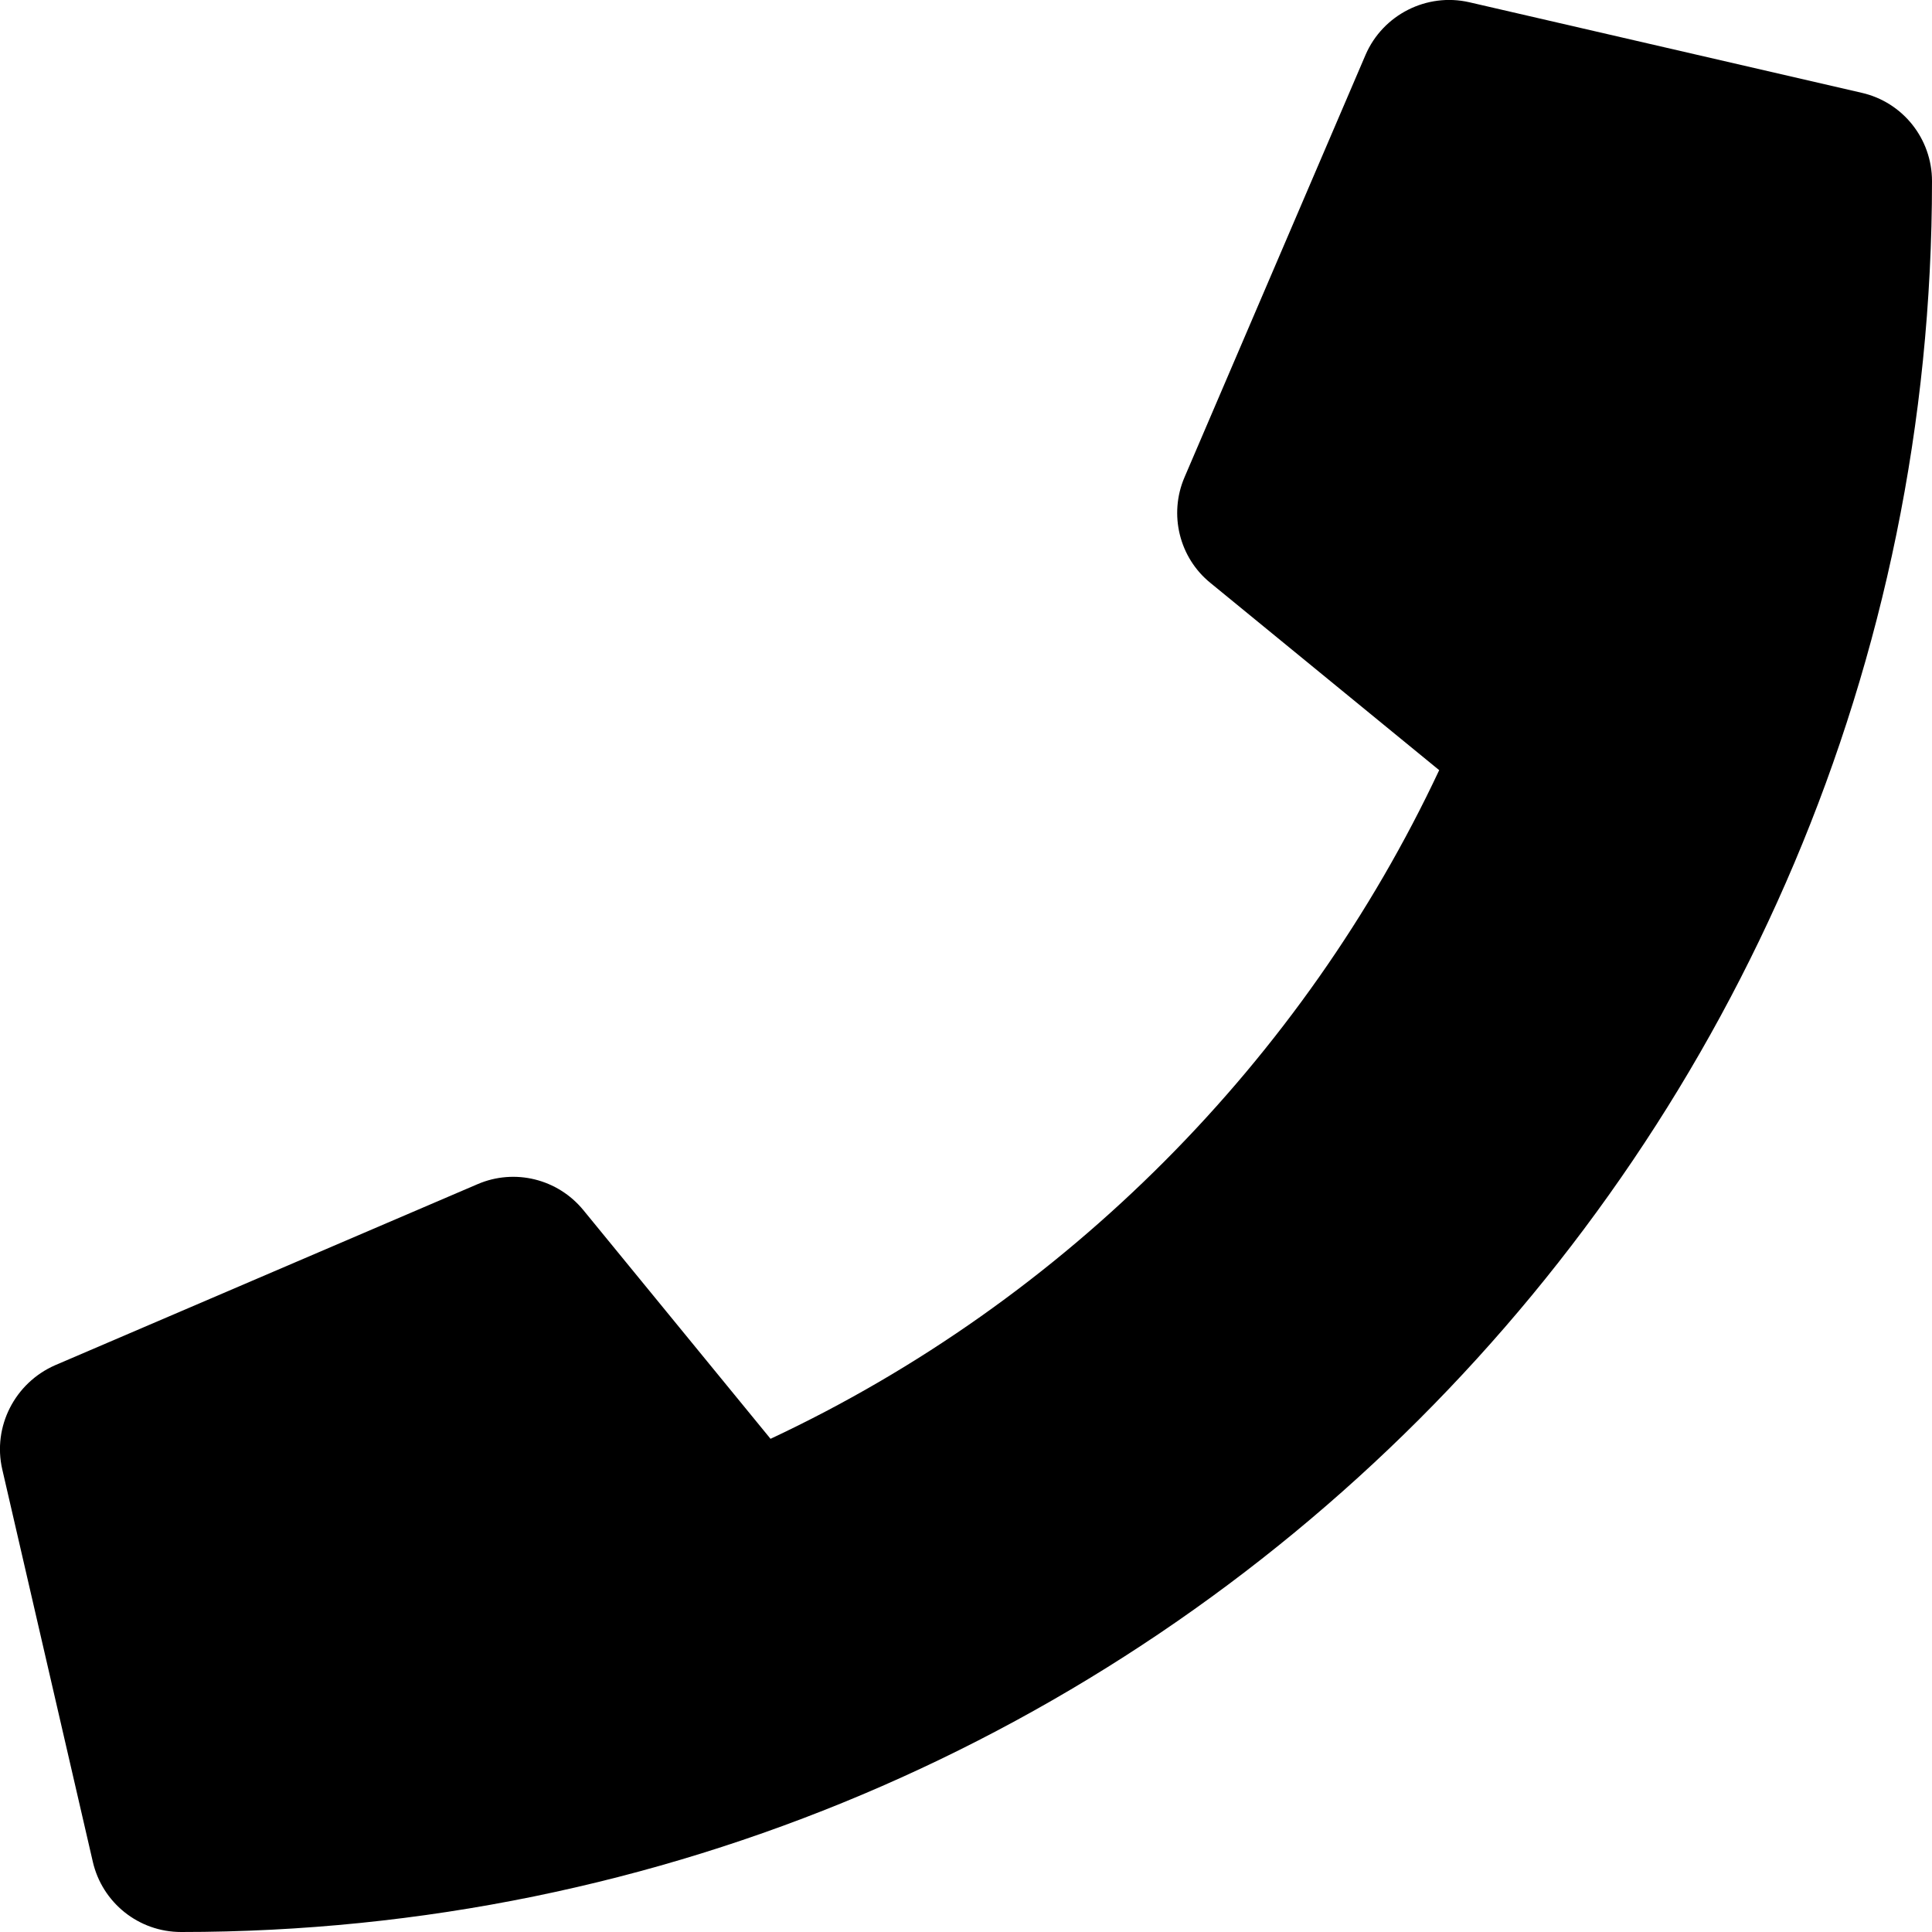
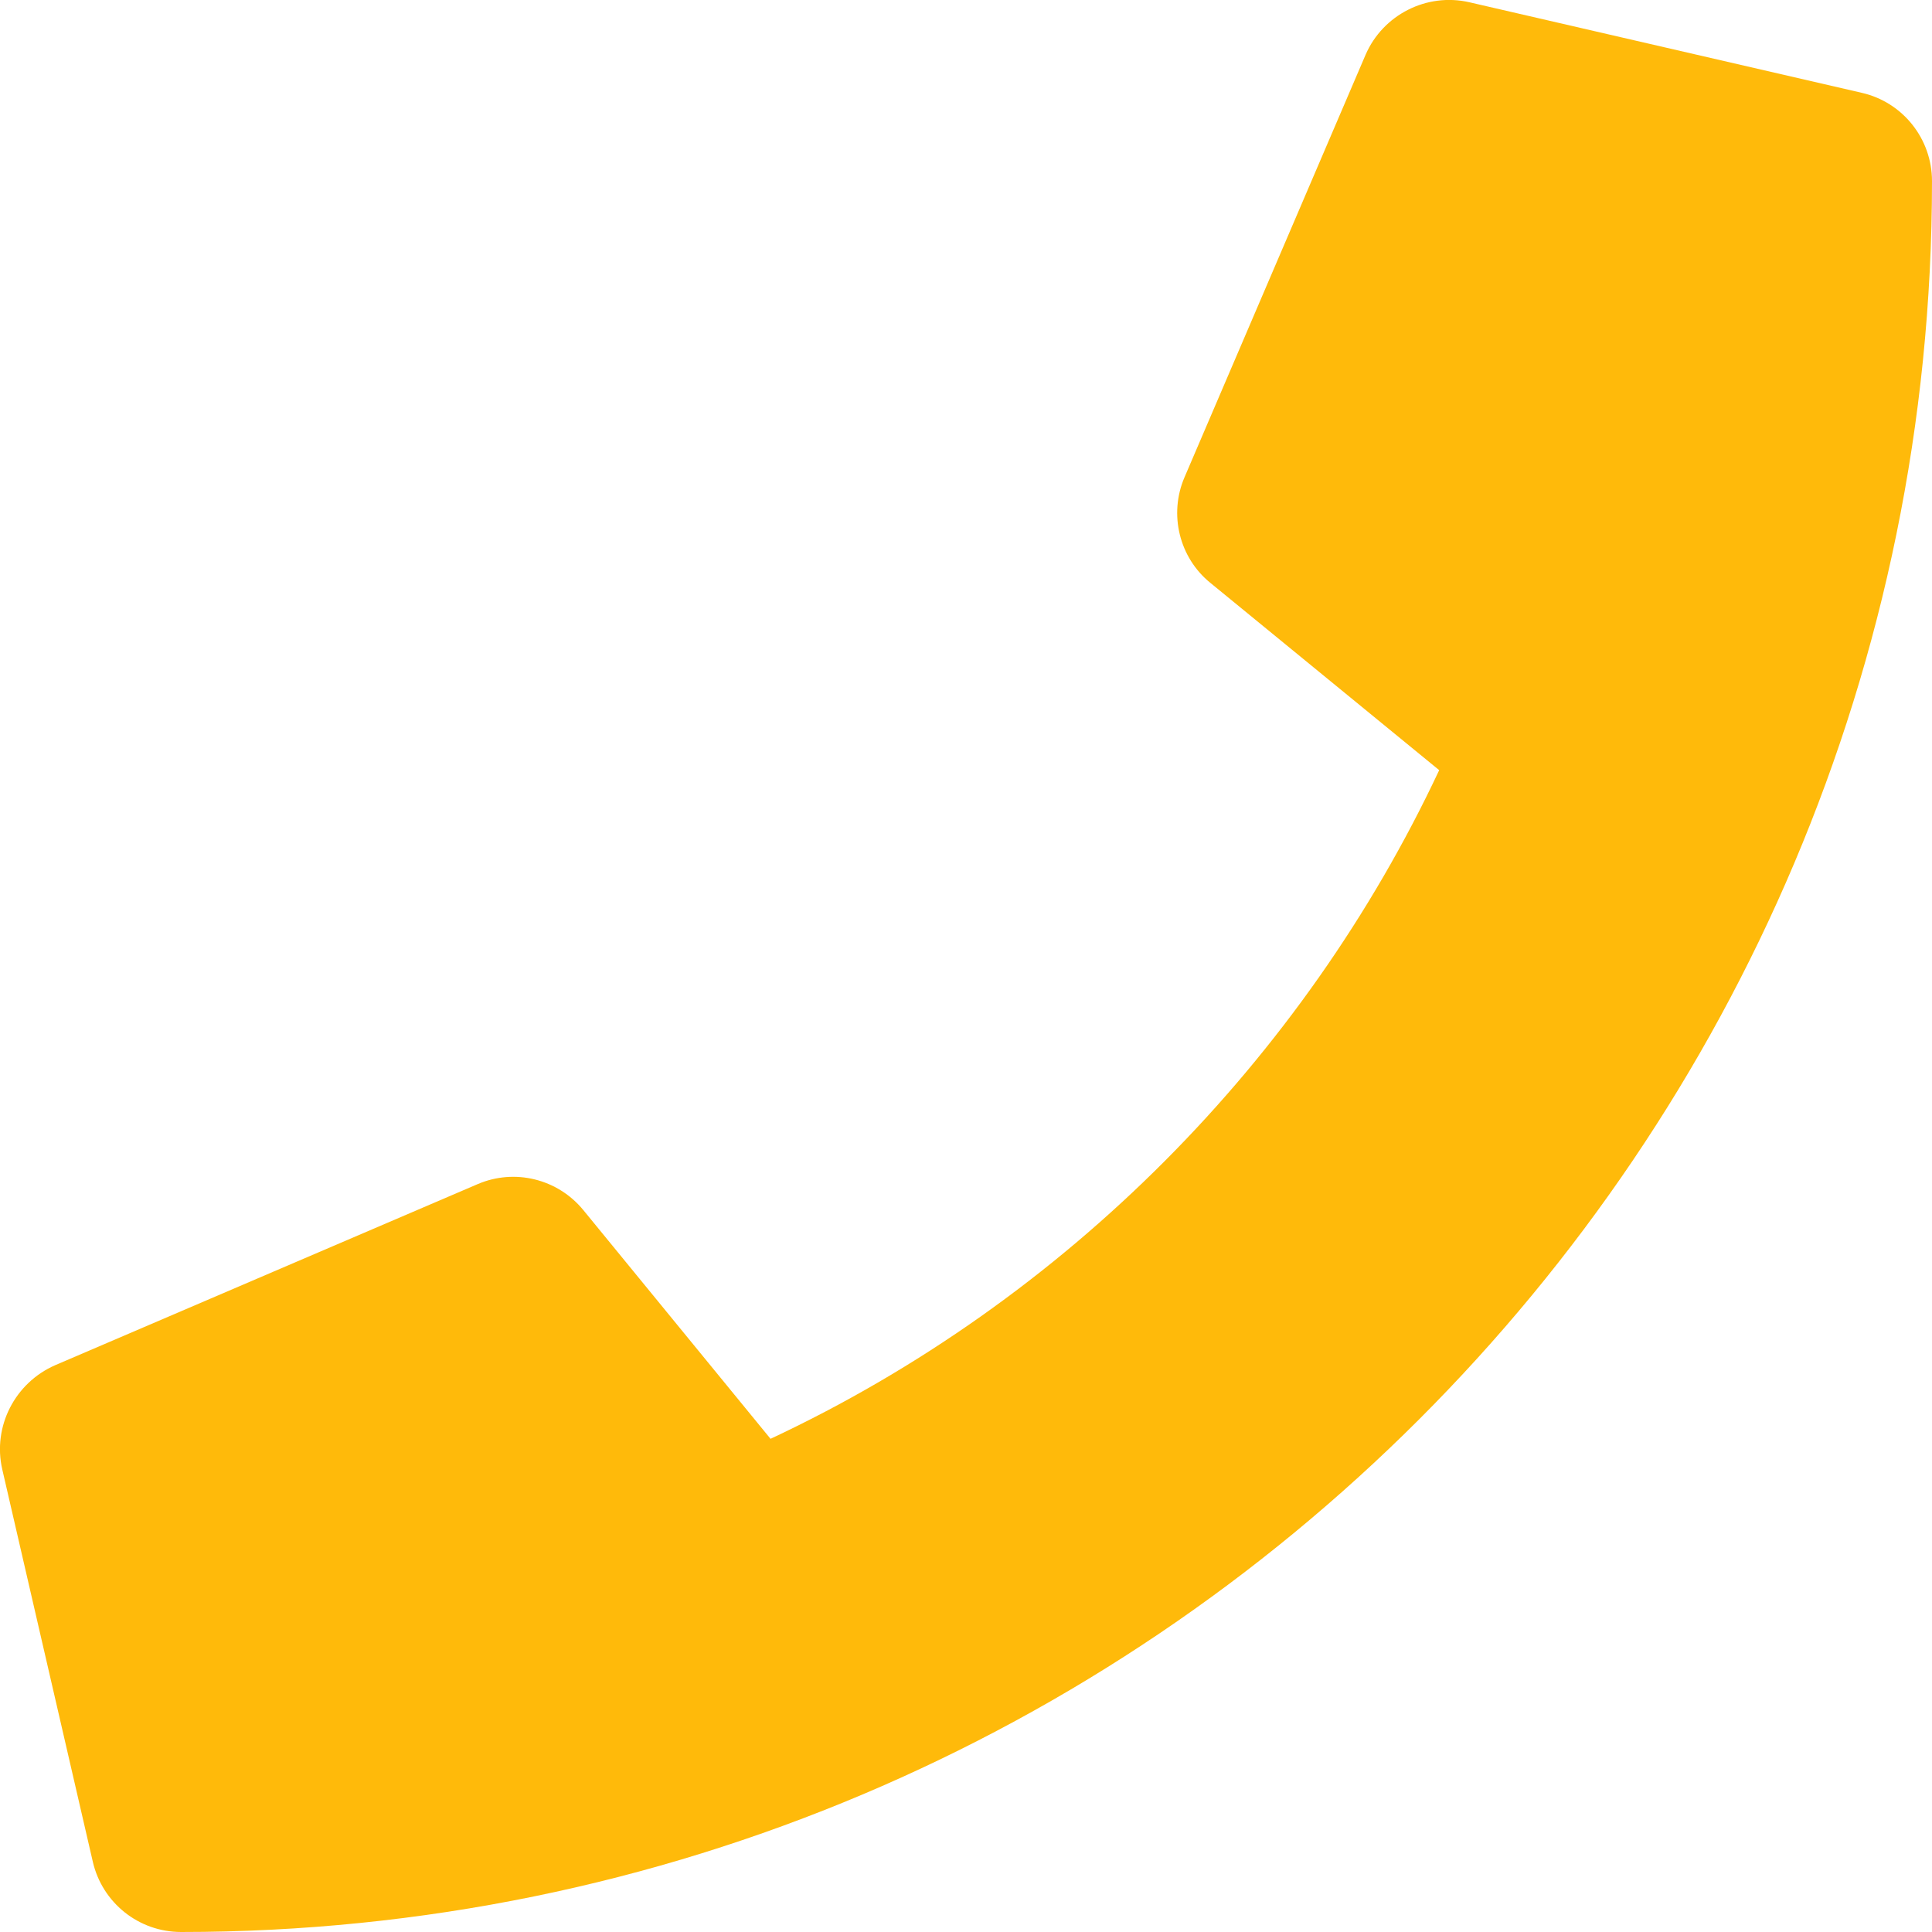
- <svg xmlns="http://www.w3.org/2000/svg" aria-hidden="true" focusable="false" data-prefix="fas" data-icon="phone" class="svg-inline--fa fa-phone fa-w-16" role="img" viewBox="0 0 512 512">
-   <path fill="currentColor" d="M493.4 24.6l-104-24c-11.3-2.6-22.9 3.3-27.5 13.9l-48 112c-4.2 9.8-1.4 21.3 6.9 28l60.6 49.6c-36 76.7-98.9 140.5-177.2 177.2l-49.6-60.6c-6.8-8.3-18.2-11.1-28-6.9l-112 48C3.9 366.5-2 378.1.6 389.4l24 104C27.1 504.2 36.7 512 48 512c256.1 0 464-207.5 464-464 0-11.2-7.7-20.9-18.6-23.4z" />
+ <svg xmlns="http://www.w3.org/2000/svg" width="512" height="512" viewBox="0 0 512 512" fill="none">
+   <path d="M493.4 24.6L389.4 0.6C378.1 -2 366.5 3.9 361.9 14.5L313.9 126.5C309.7 136.3 312.5 147.8 320.8 154.5L381.4 204.1C345.4 280.8 282.5 344.6 204.2 381.3L154.6 320.7C147.8 312.4 136.4 309.6 126.6 313.8L14.6 361.8C3.9 366.5 -2 378.1 0.6 389.4L24.6 493.4C27.1 504.2 36.7 512 48 512C304.1 512 512 304.5 512 48C512 36.8 504.3 27.1 493.4 24.6Z" fill="#FFBA0A" />
</svg>
